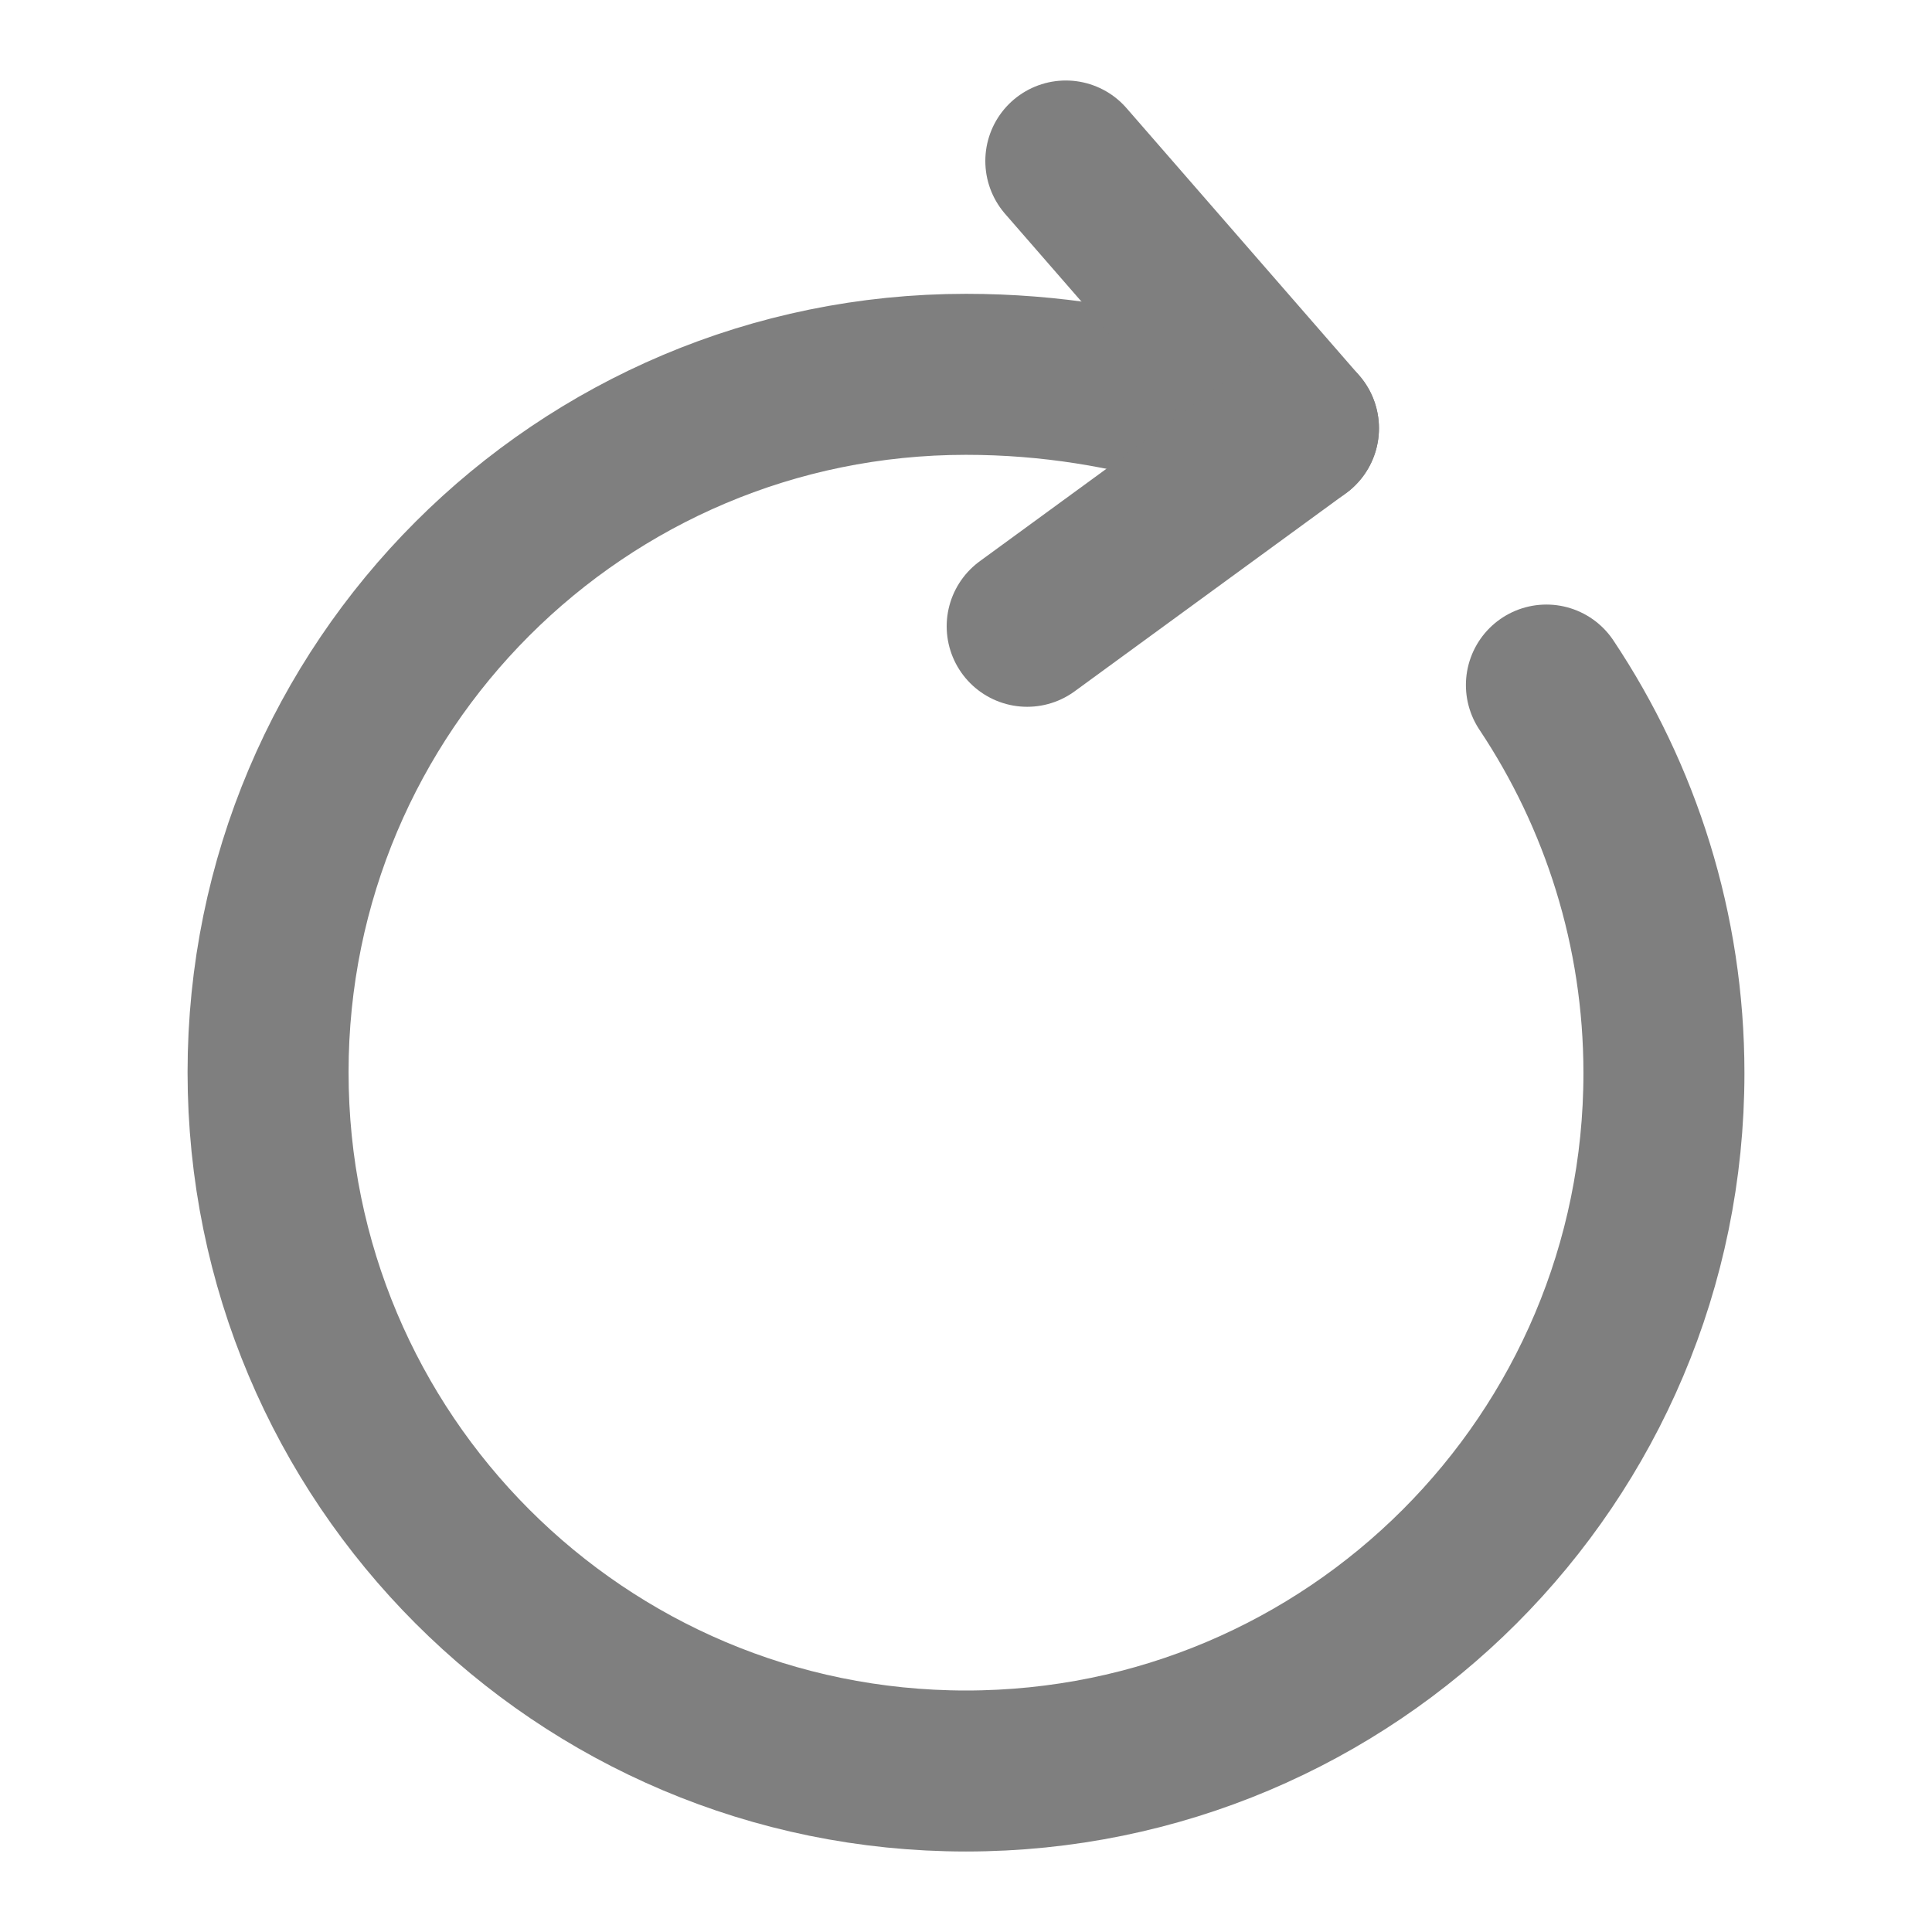
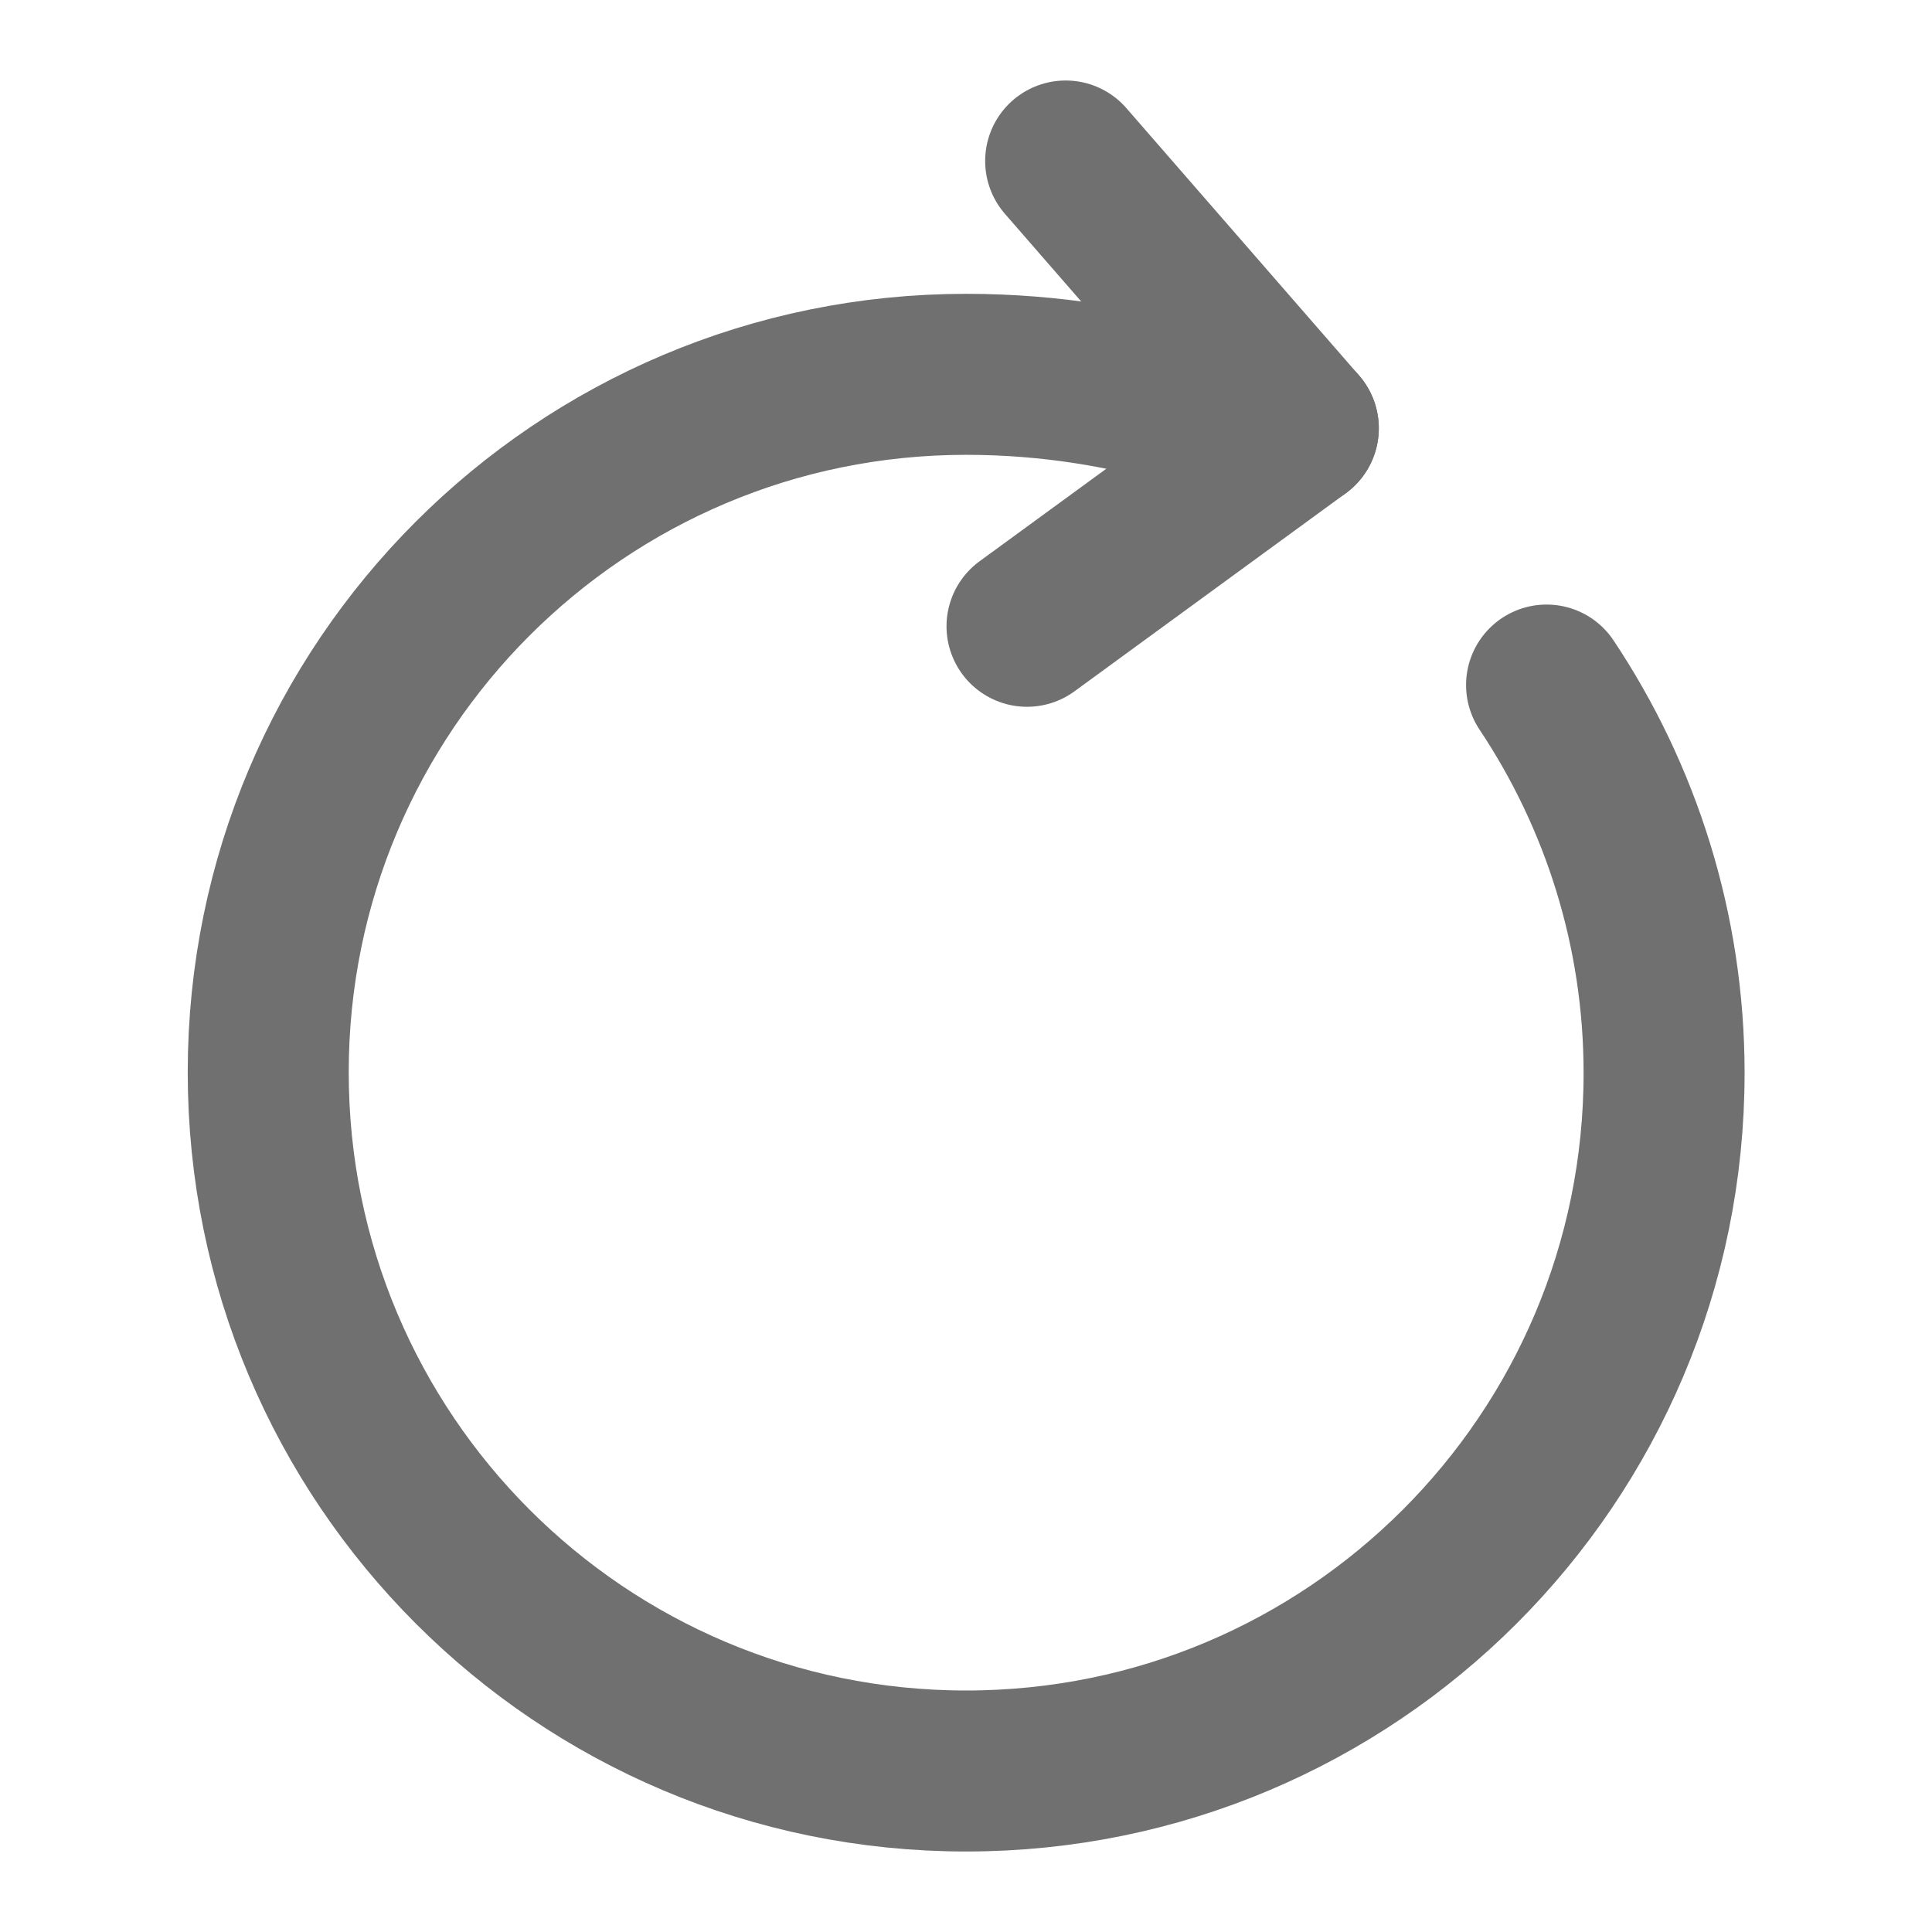
<svg xmlns="http://www.w3.org/2000/svg" width="12" height="12" viewBox="0 0 12 12" fill="none">
-   <path d="M7.445 2.54C7.01 2.41 6.53 2.325 6 2.325C3.605 2.325 1.665 4.265 1.665 6.66C1.665 9.06 3.605 11 6 11C8.395 11 10.335 9.06 10.335 6.665C10.335 5.775 10.065 4.945 9.605 4.255" stroke="#7F7F7F" stroke-linecap="round" stroke-linejoin="round" />
-   <path d="M8.065 2.66L6.62 1" stroke="#7F7F7F" stroke-linecap="round" stroke-linejoin="round" />
-   <path d="M8.065 2.66L6.38 3.89" stroke="#7F7F7F" stroke-linecap="round" stroke-linejoin="round" />
+   <path d="M7.446 2.54C7.011 2.41 6.531 2.325 6.001 2.325C3.606 2.325 1.666 4.265 1.666 6.66C1.666 9.06 3.606 11 6.001 11C8.396 11 10.336 9.06 10.336 6.665C10.336 5.775 10.066 4.945 9.606 4.255" stroke="#707070" stroke-linecap="round" stroke-linejoin="round" />
+   <path d="M8.064 2.66L6.619 1" stroke="#707070" stroke-linecap="round" stroke-linejoin="round" />
+   <path d="M8.064 2.66L6.379 3.89" stroke="#707070" stroke-linecap="round" stroke-linejoin="round" />
</svg>
